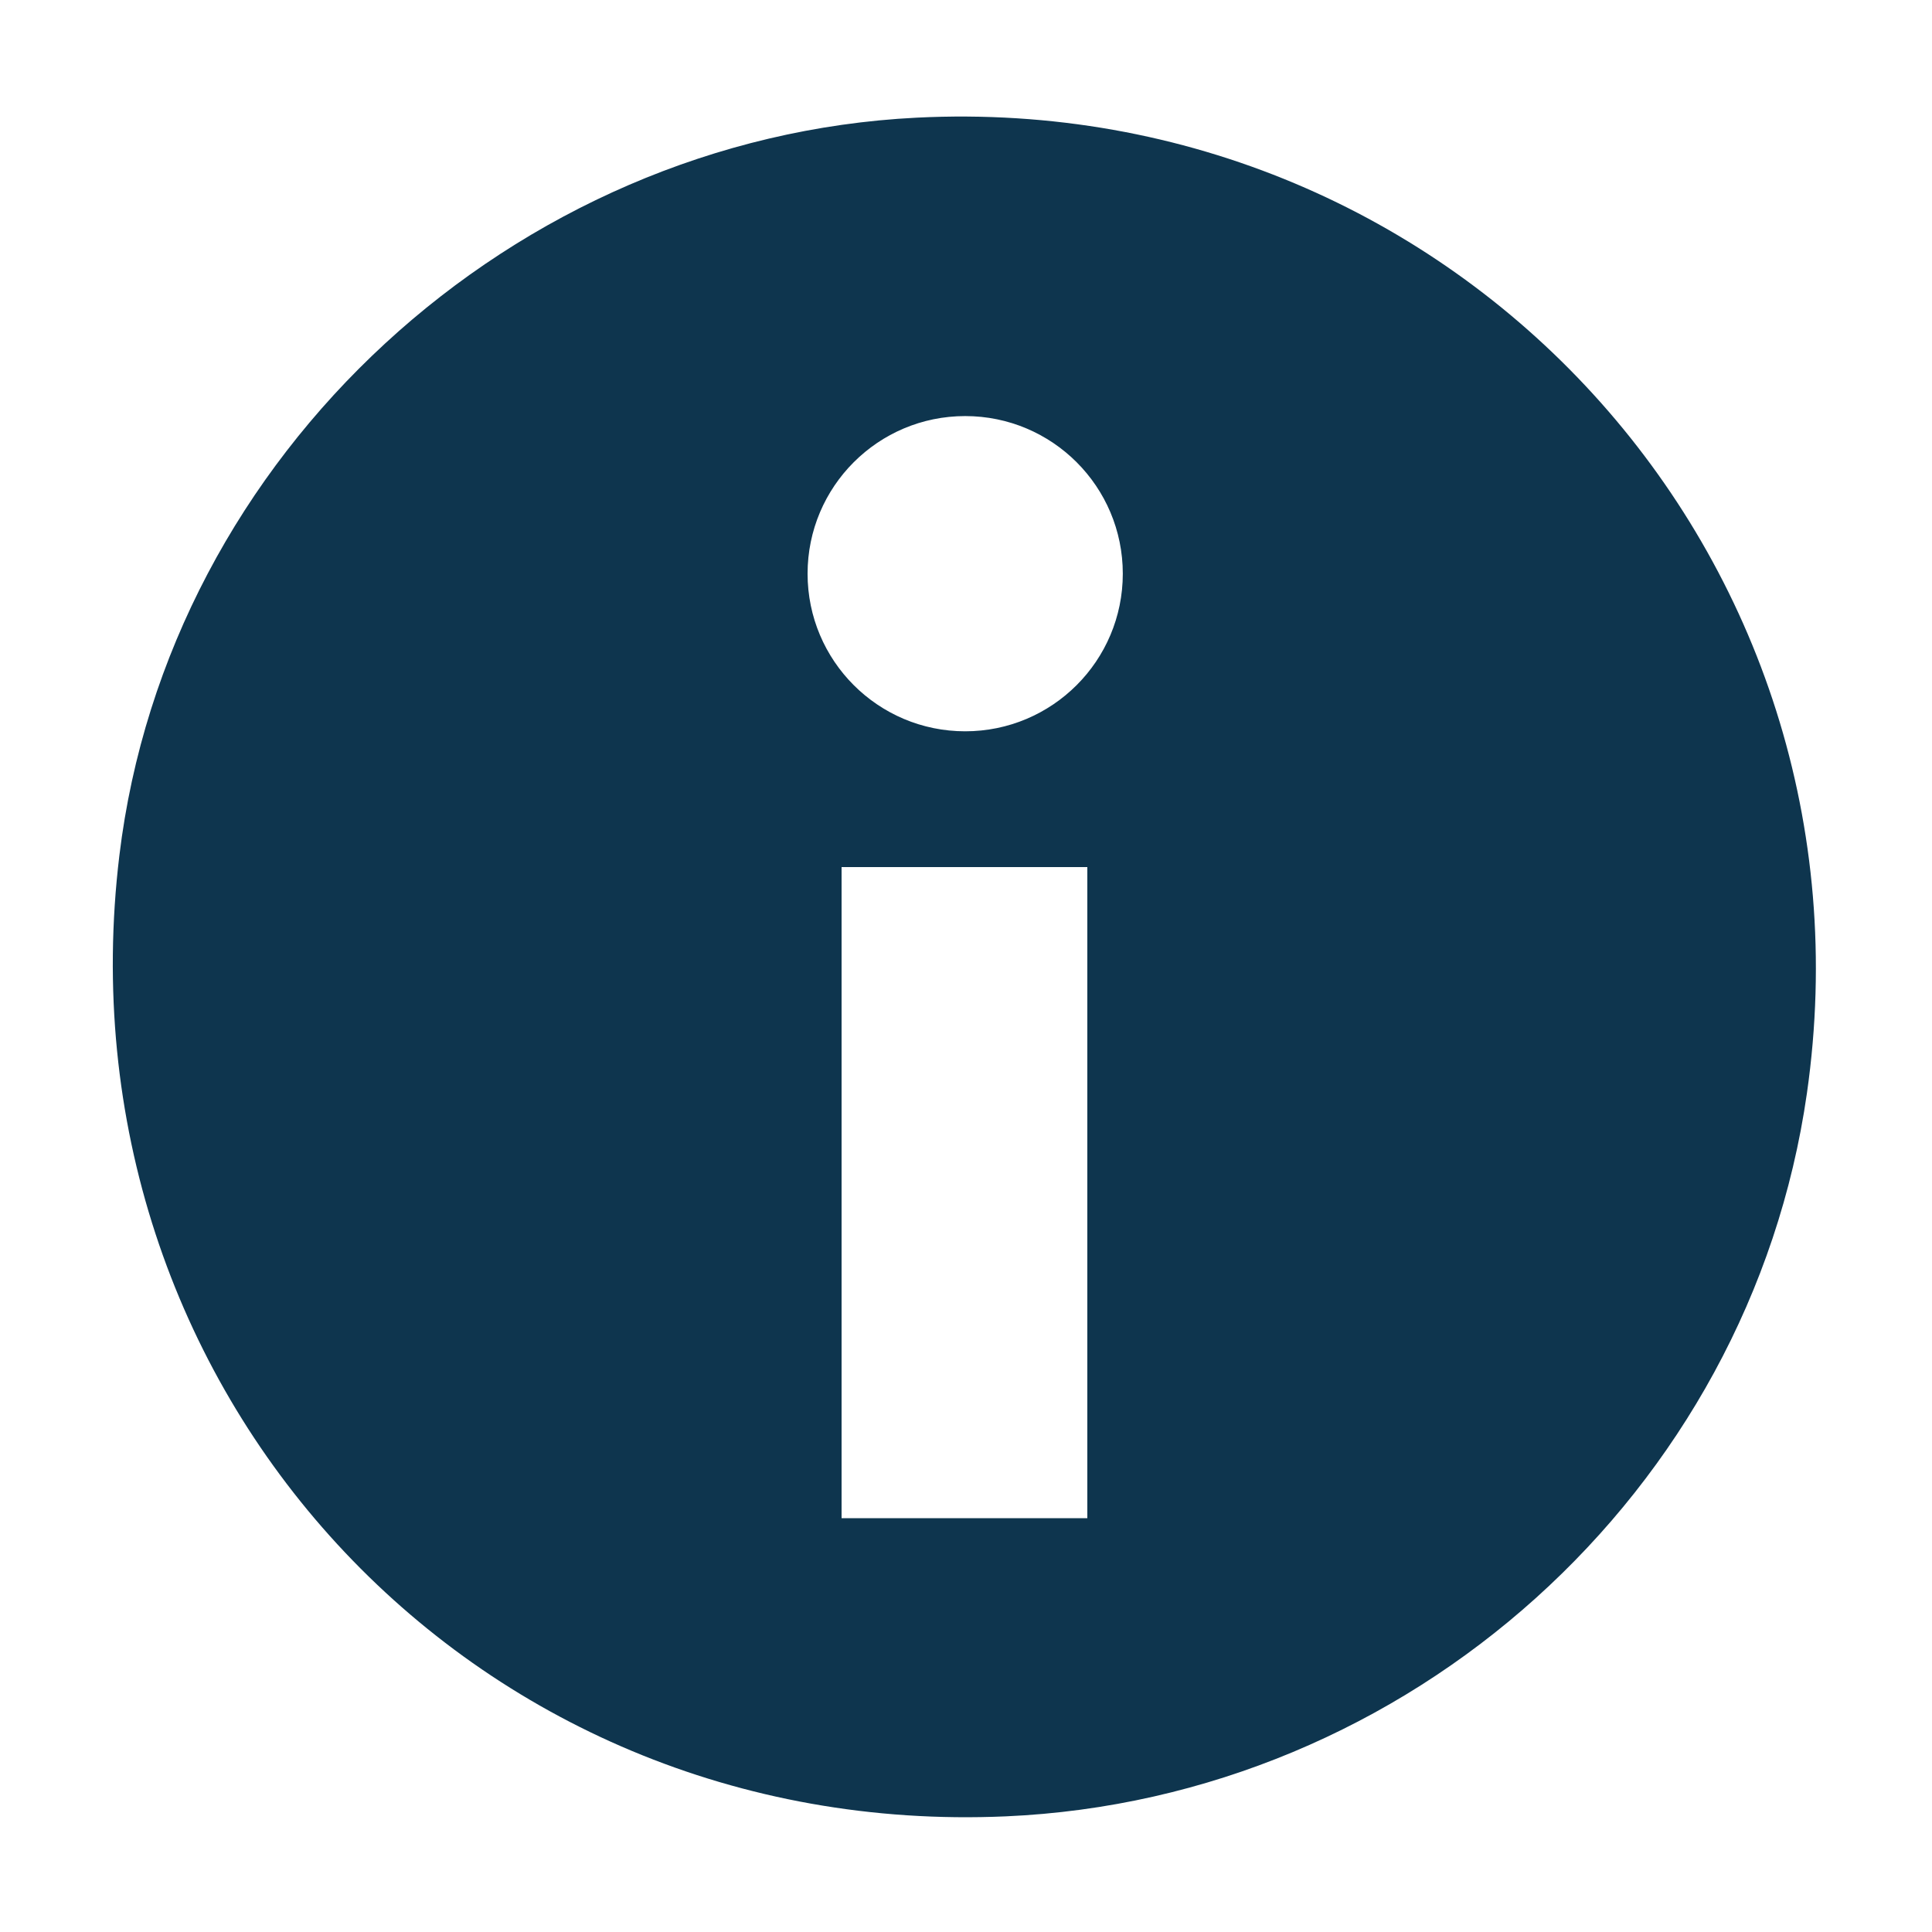
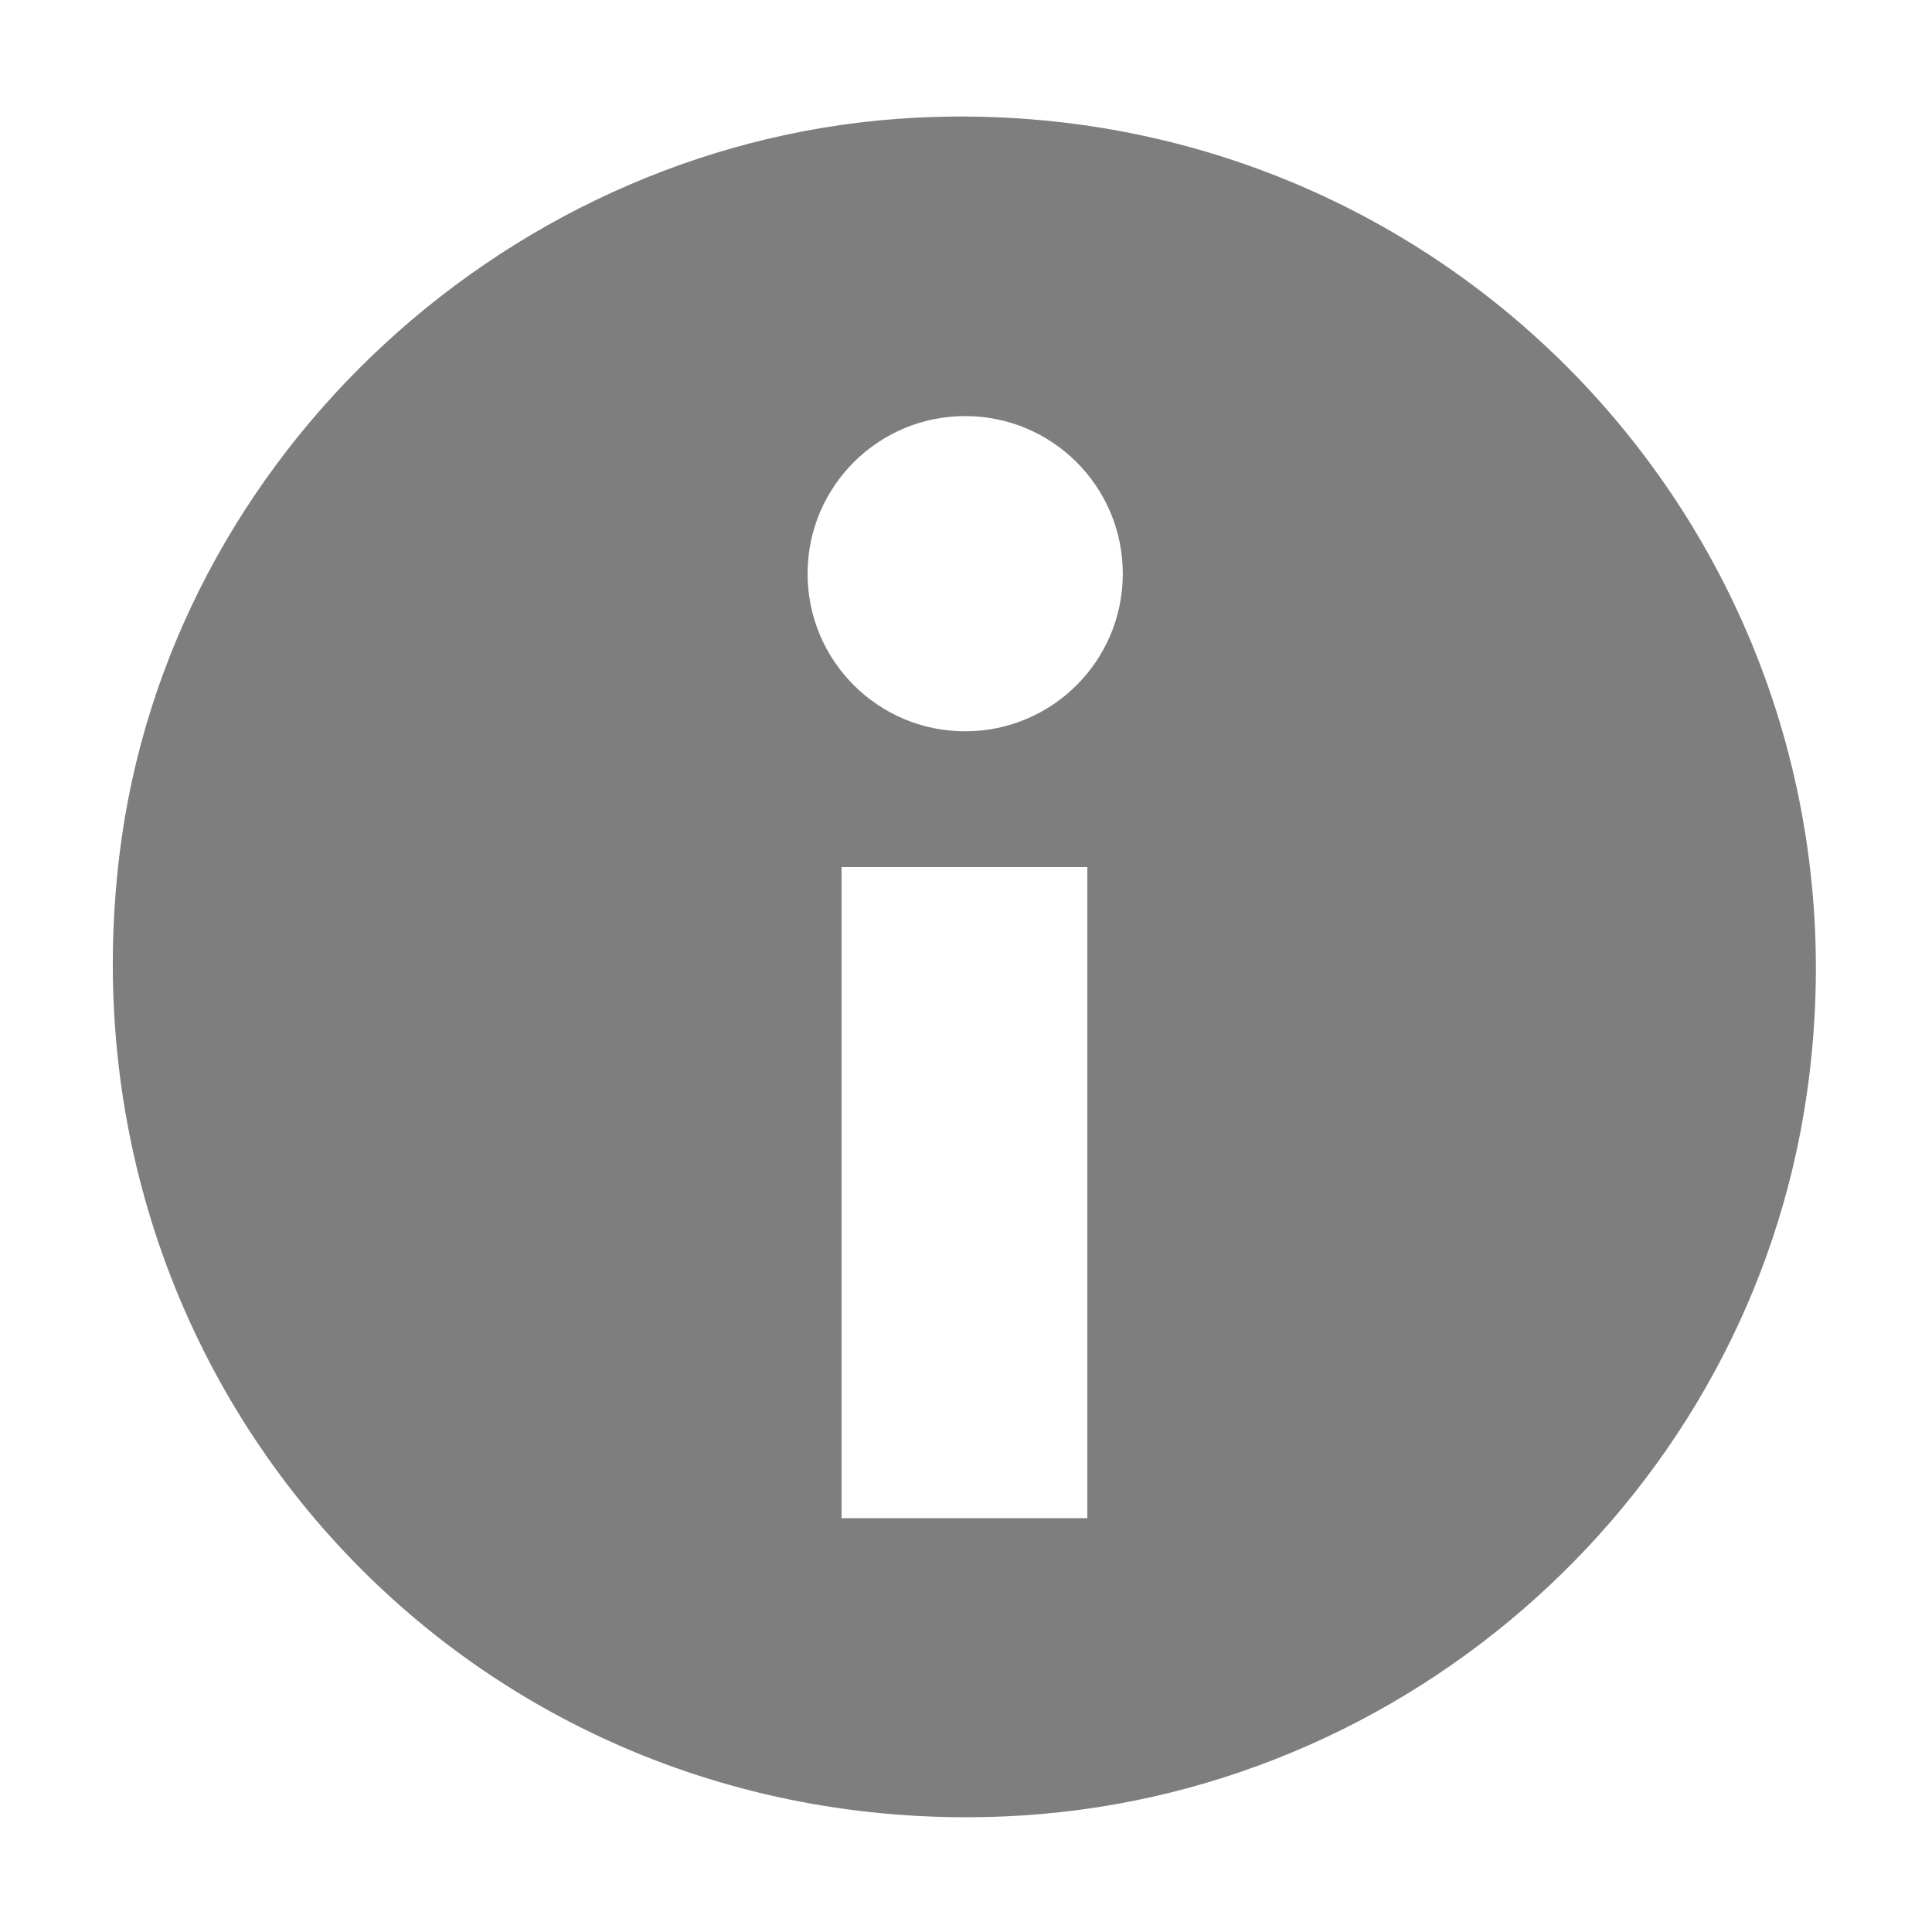
<svg xmlns="http://www.w3.org/2000/svg" id="Ebene_1" viewBox="0 0 500 500">
  <defs>
-     <style>.info-icon{fill:#0e354e;}</style>
+     <style>.info-icon{fill:#7e7e7e;}</style>
  </defs>
  <path class="info-icon" d="m237.25,30.45C133,35.64,43.42,117.43,30.89,221.43c-16.59,137.68,90.6,254.74,229.42,248.64,104.18-4.58,192.52-83.73,207.32-187.14C487.5,144.11,377.07,23.48,237.25,30.45Zm44.15,362.46h-63.6v-168.51h63.6v168.51Zm-31.61-203.65c-22.53,0-40.79-18.26-40.79-40.79s18.26-40.79,40.79-40.79,40.79,18.26,40.79,40.79-18.26,40.79-40.79,40.79Z" />
</svg>
